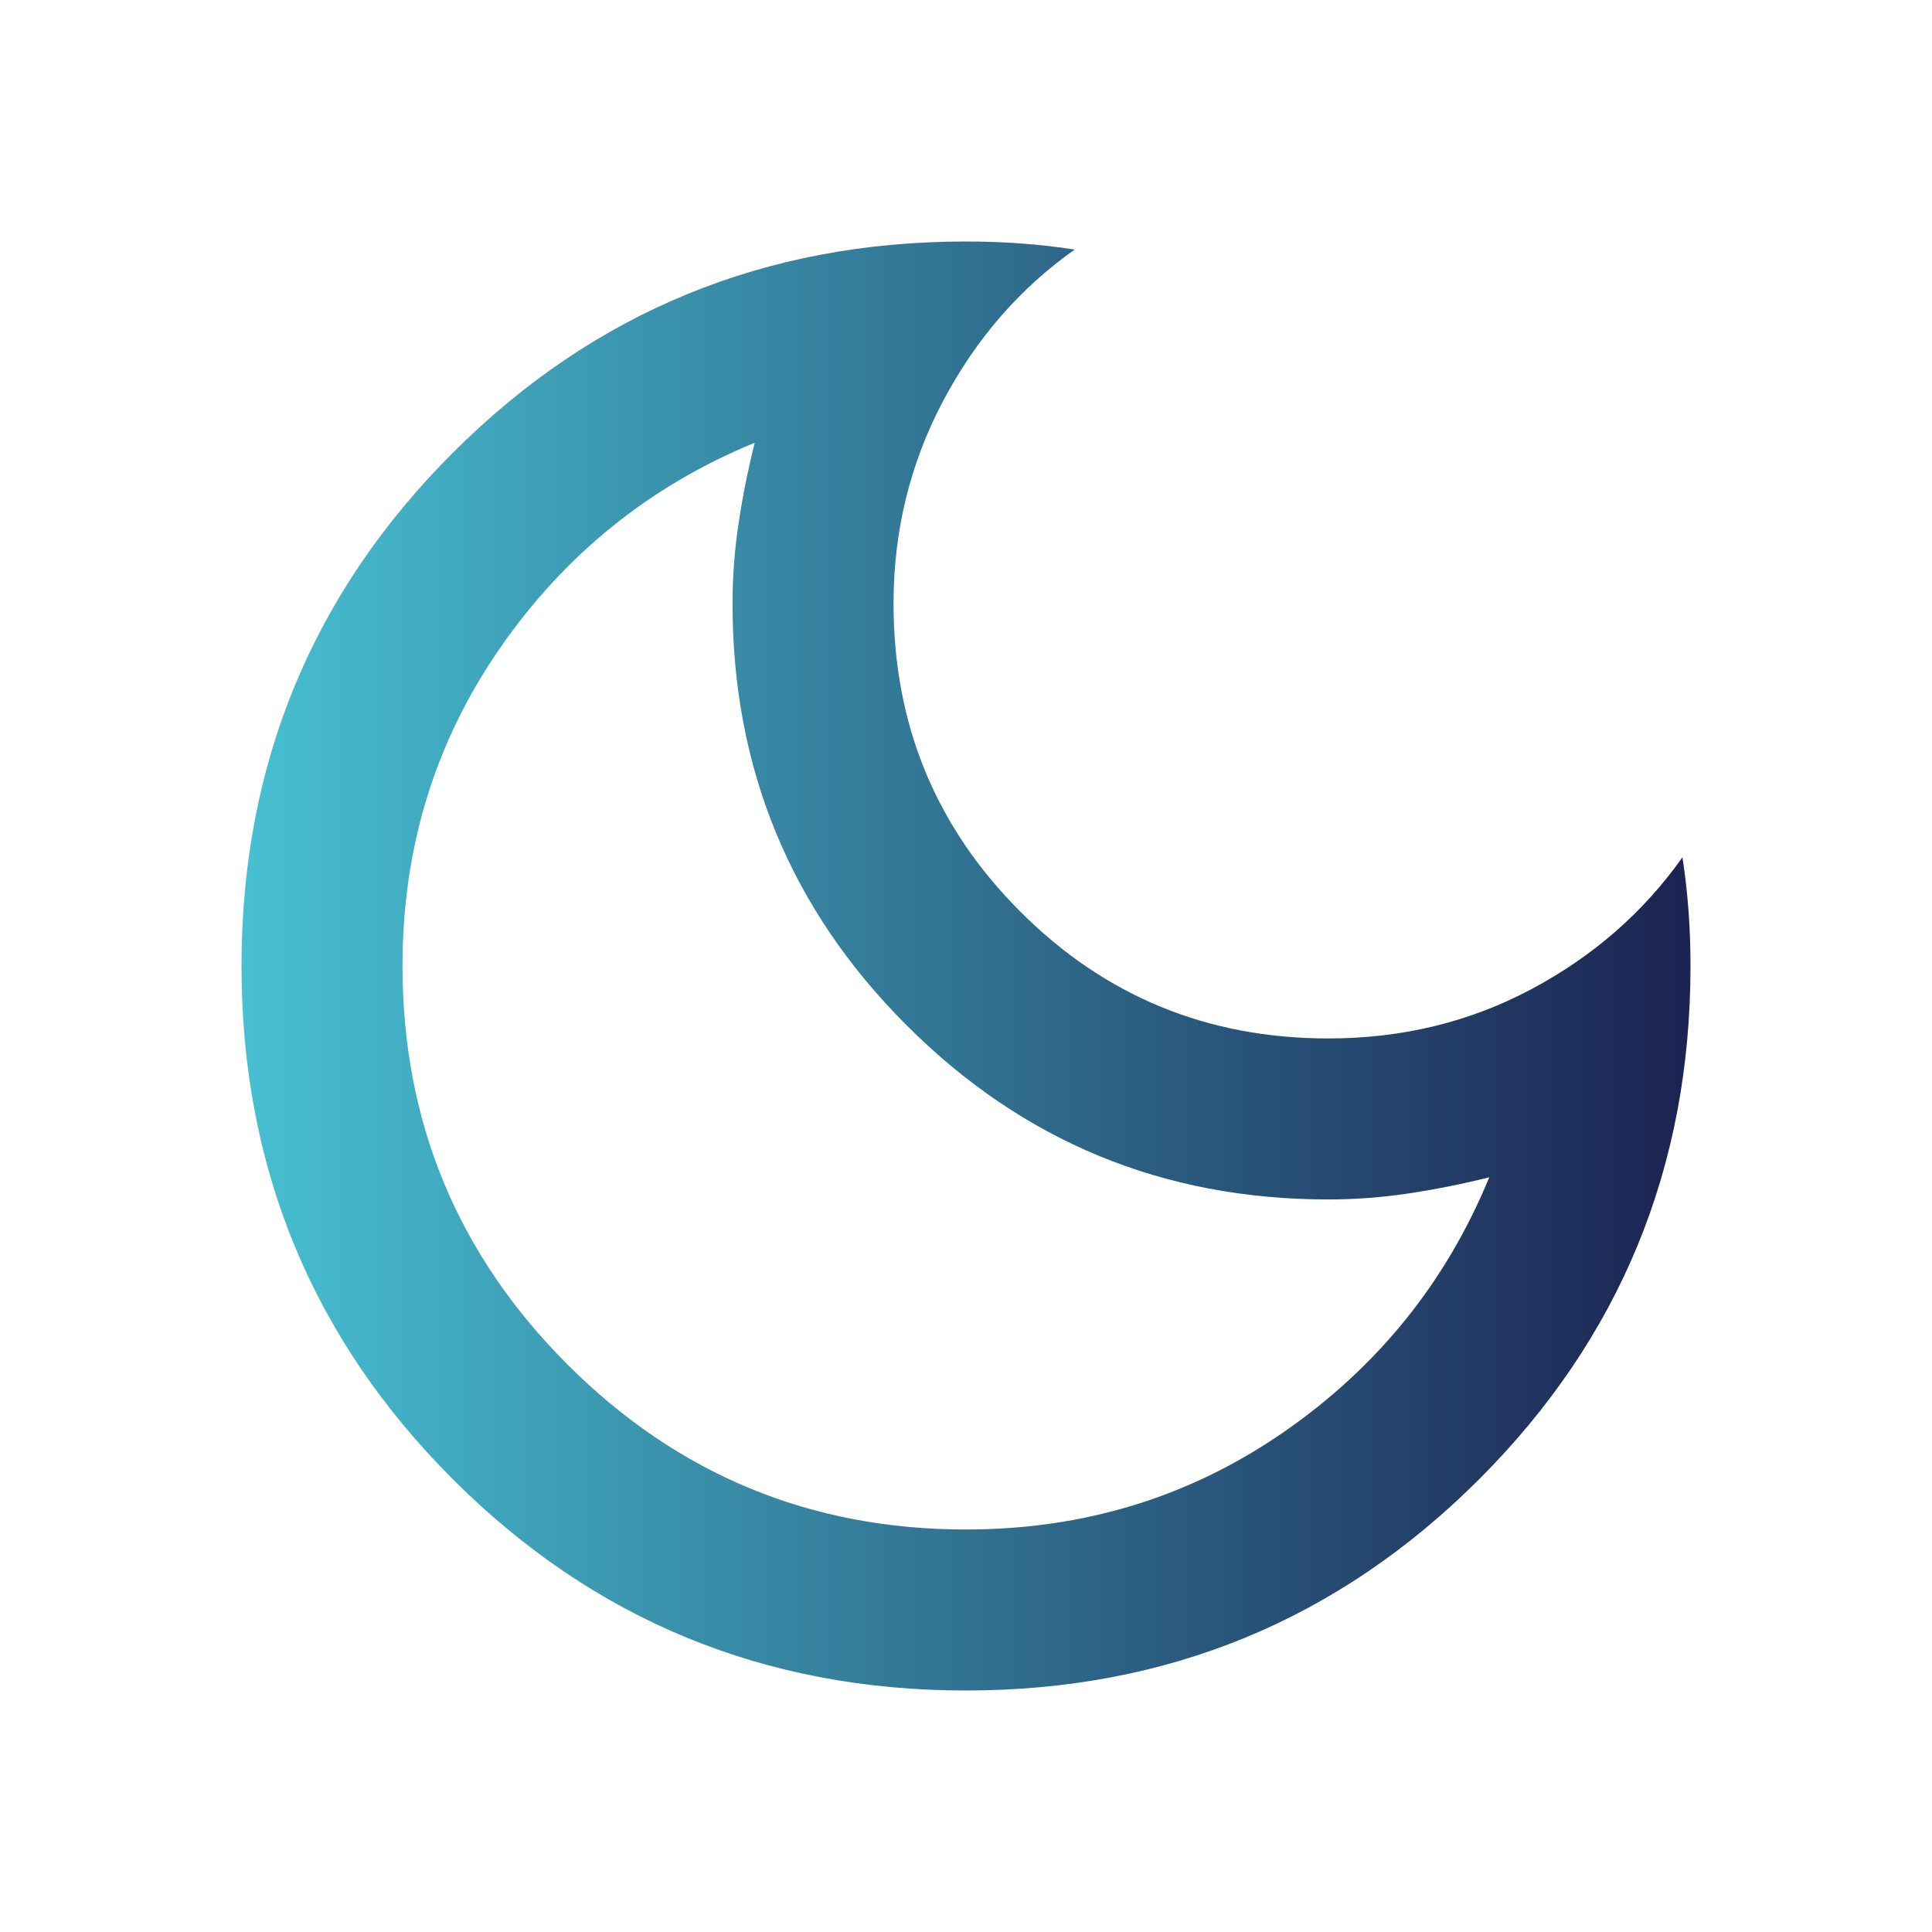
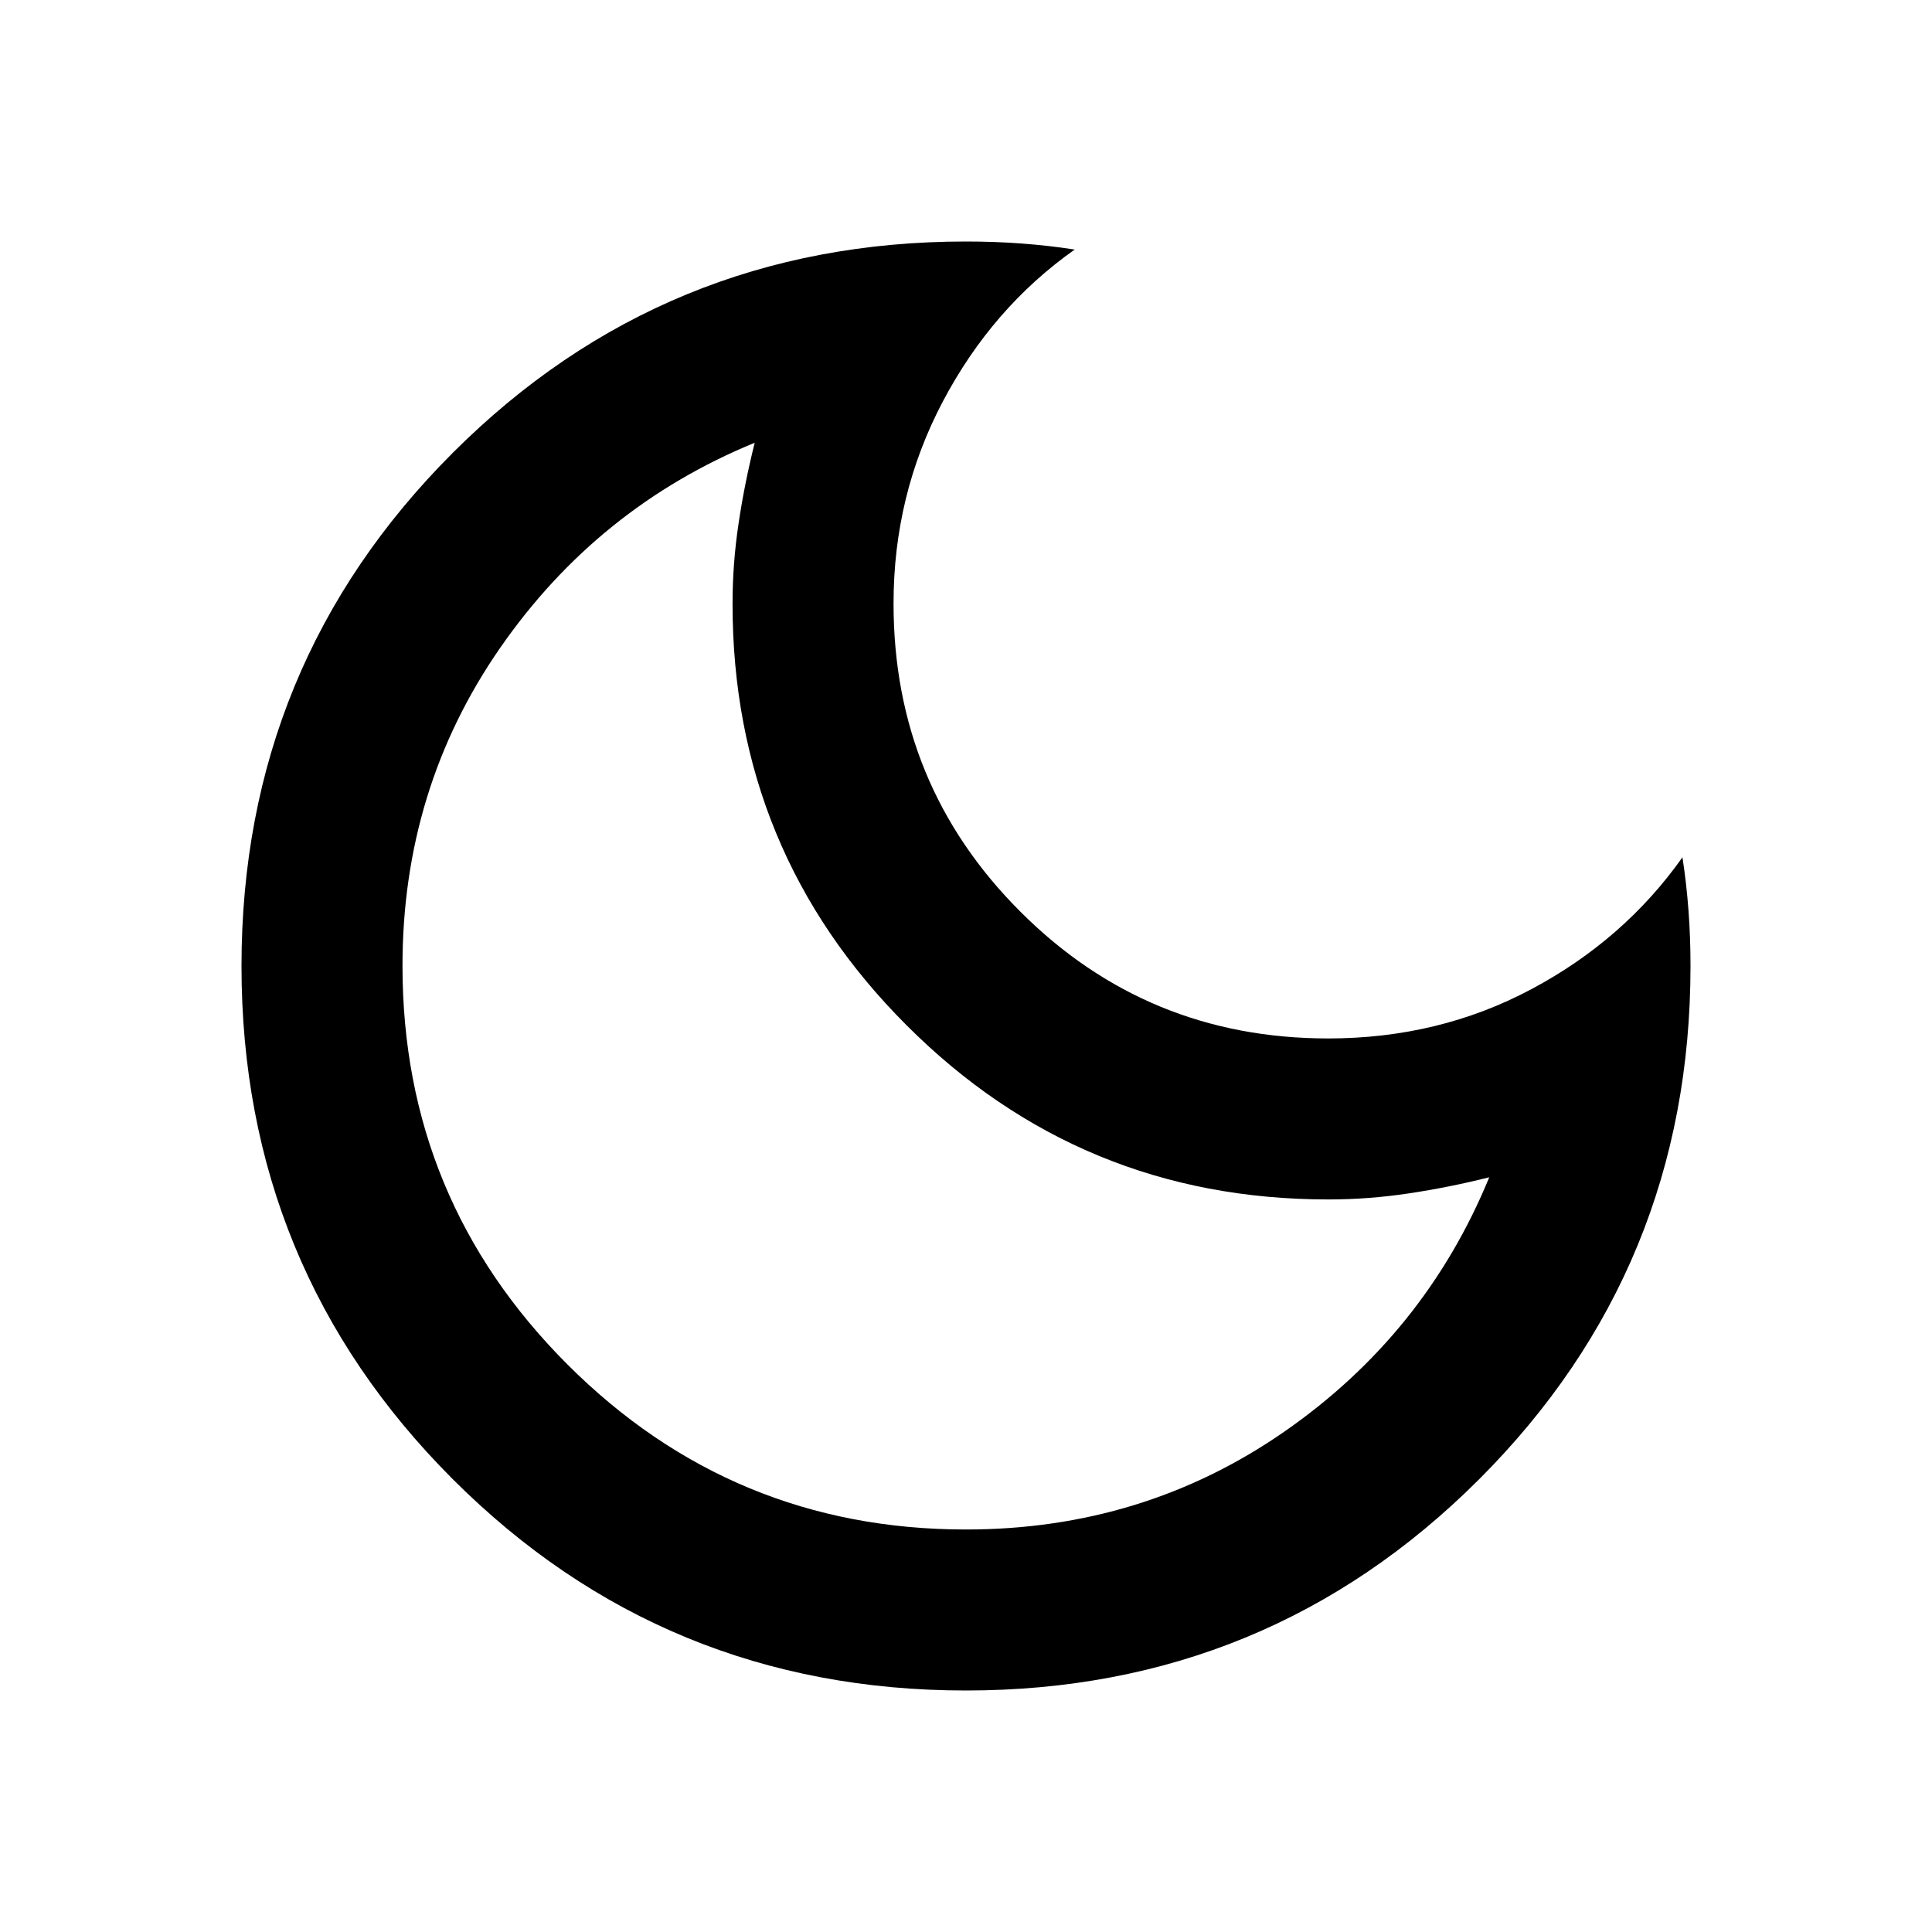
<svg xmlns="http://www.w3.org/2000/svg" width="30" height="30" viewBox="0 0 30 30" fill="none">
  <path d="M15 26.25C11.875 26.25 9.219 25.156 7.031 22.969C4.844 20.781 3.75 18.125 3.75 15C3.75 11.875 4.844 9.219 7.031 7.031C9.219 4.844 11.875 3.75 15 3.75C15.292 3.75 15.578 3.76 15.86 3.781C16.142 3.802 16.418 3.833 16.688 3.875C15.833 4.479 15.151 5.266 14.64 6.235C14.129 7.204 13.874 8.251 13.875 9.375C13.875 11.25 14.531 12.844 15.844 14.156C17.156 15.469 18.75 16.125 20.625 16.125C21.771 16.125 22.823 15.87 23.781 15.359C24.74 14.848 25.521 14.166 26.125 13.312C26.167 13.583 26.198 13.859 26.219 14.14C26.24 14.421 26.25 14.707 26.25 15C26.25 18.125 25.156 20.781 22.969 22.969C20.781 25.156 18.125 26.25 15 26.25ZM15 23.75C16.833 23.75 18.479 23.245 19.938 22.234C21.396 21.223 22.458 19.905 23.125 18.281C22.708 18.385 22.292 18.469 21.875 18.531C21.458 18.594 21.042 18.625 20.625 18.625C18.062 18.625 15.88 17.724 14.078 15.921C12.275 14.119 11.374 11.937 11.375 9.375C11.375 8.958 11.406 8.542 11.469 8.125C11.531 7.708 11.615 7.292 11.719 6.875C10.094 7.542 8.776 8.604 7.765 10.062C6.754 11.521 6.249 13.167 6.25 15C6.25 17.417 7.104 19.479 8.812 21.188C10.521 22.896 12.583 23.75 15 23.75Z" fill="url(#paint0_linear_1573_10534)" />
  <defs>
    <linearGradient id="paint0_linear_1573_10534" x1="3.75" y1="15" x2="26.25" y2="15" gradientUnits="userSpaceOnUse">
-       <stop stop-color="#47C0D2" />
-       <stop offset="1" stop-color="#1B2351" />
+       <stop stopColor="#47C0D2" />
+       <stop offset="1" stopColor="#1B2351" />
    </linearGradient>
  </defs>
</svg>
